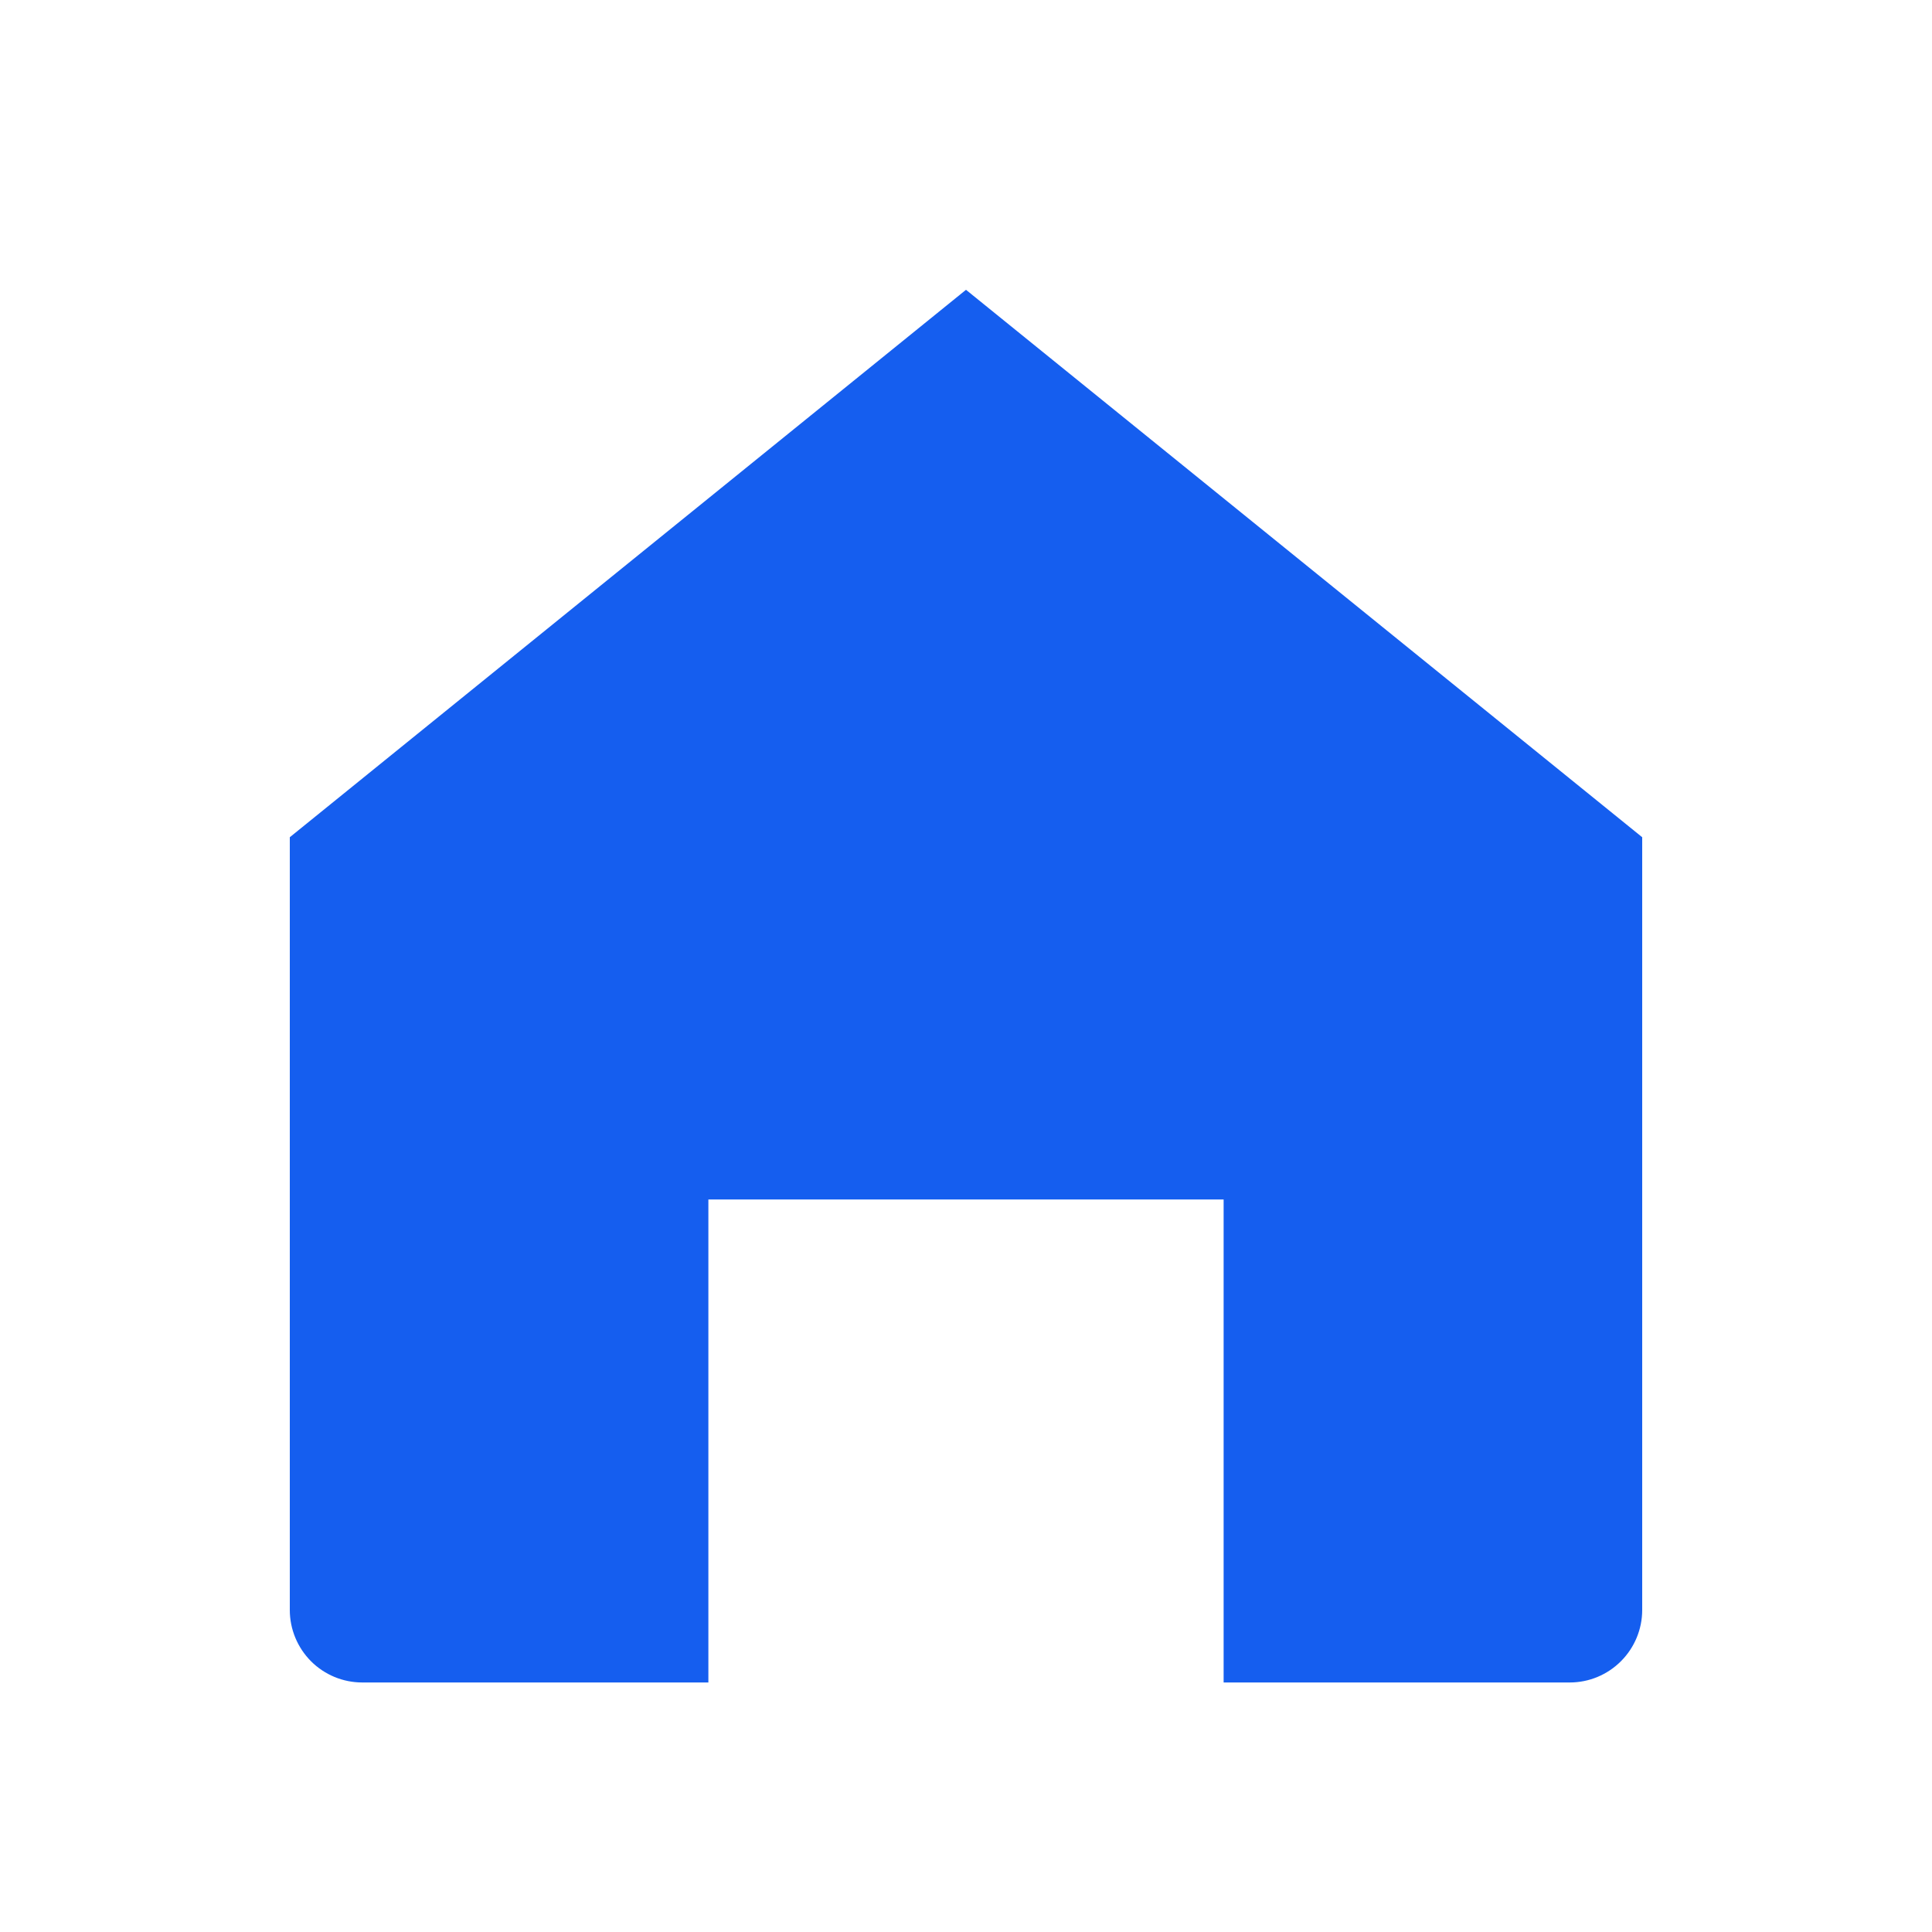
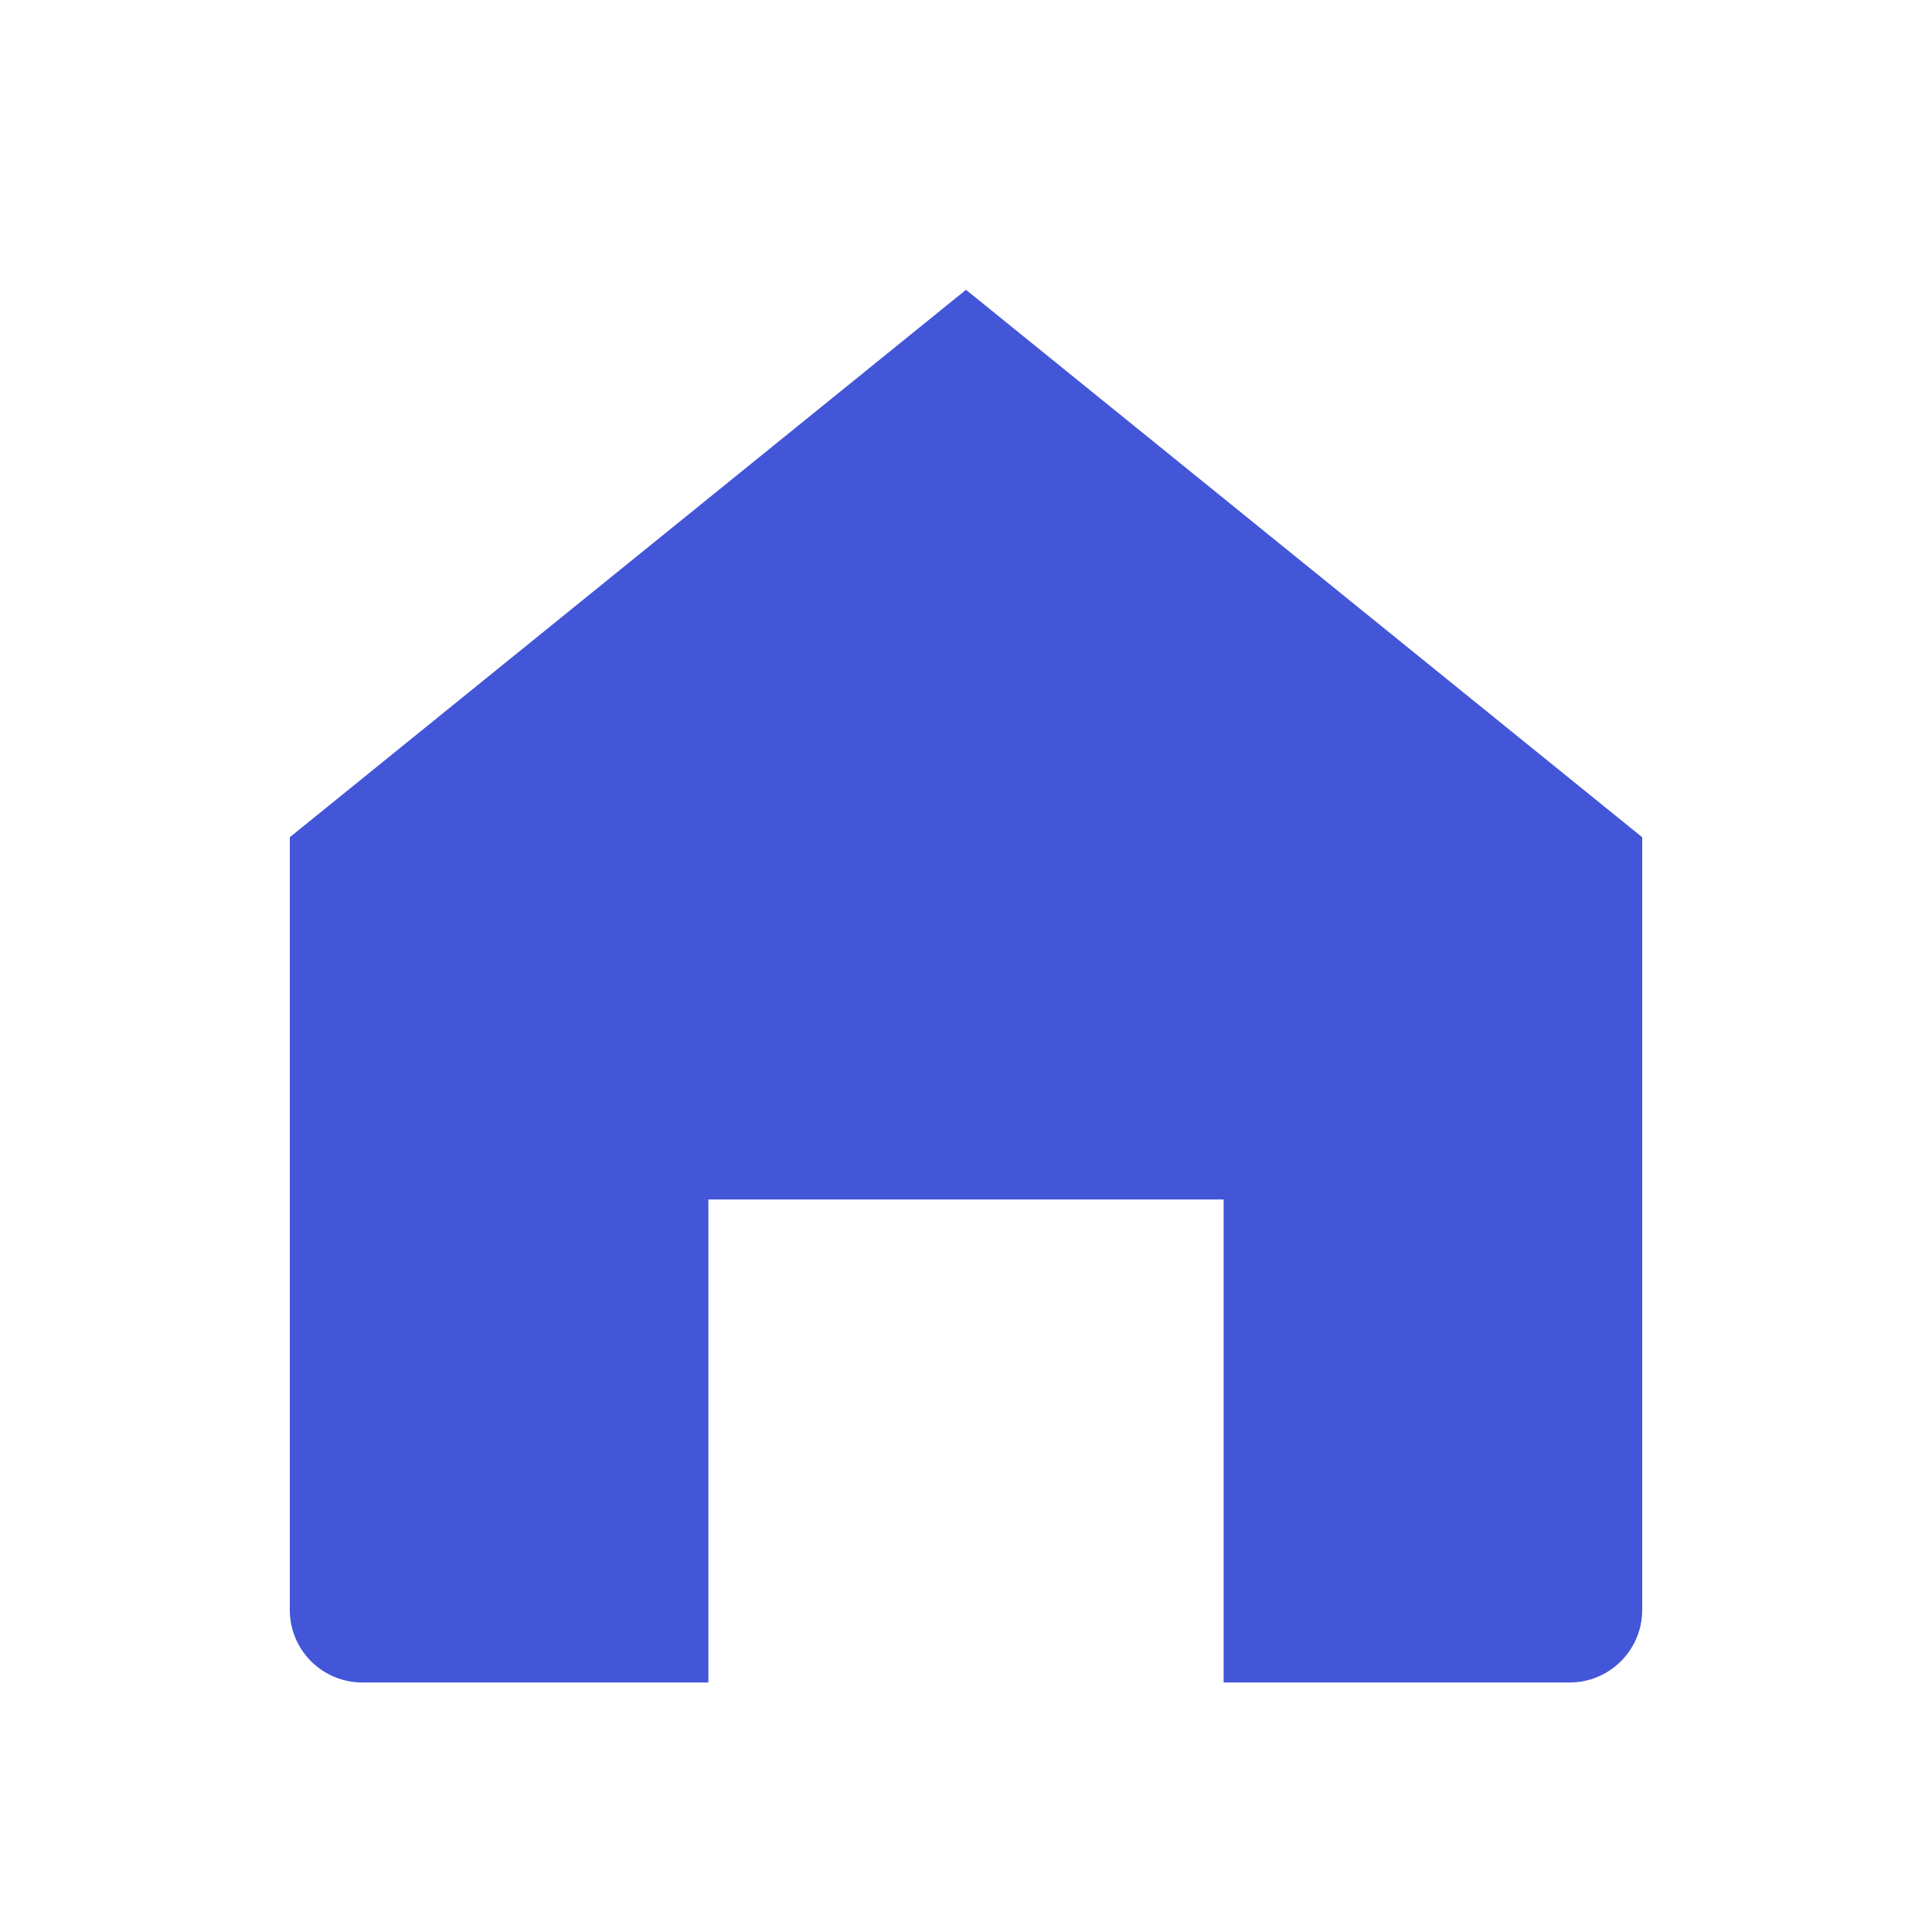
<svg xmlns="http://www.w3.org/2000/svg" width="26" height="26" viewBox="0 0 26 26" fill="none">
-   <path d="M3.9 11.267L13 3.9L22.1 11.267V21.667C22.1 21.925 21.997 22.173 21.814 22.356C21.631 22.539 21.384 22.642 21.125 22.642H16.467V16.142H9.533V22.642H4.875C4.616 22.642 4.368 22.539 4.185 22.356C4.003 22.173 3.9 21.925 3.9 21.667V11.267Z" fill="#155EEF" />
+   <path d="M3.9 11.267L13 3.9L22.1 11.267V21.667C22.1 21.925 21.997 22.173 21.814 22.356C21.631 22.539 21.384 22.642 21.125 22.642H16.467V16.142H9.533V22.642H4.875C4.616 22.642 4.368 22.539 4.185 22.356C4.003 22.173 3.9 21.925 3.9 21.667V11.267Z" fill="#4356D8" />
</svg>
